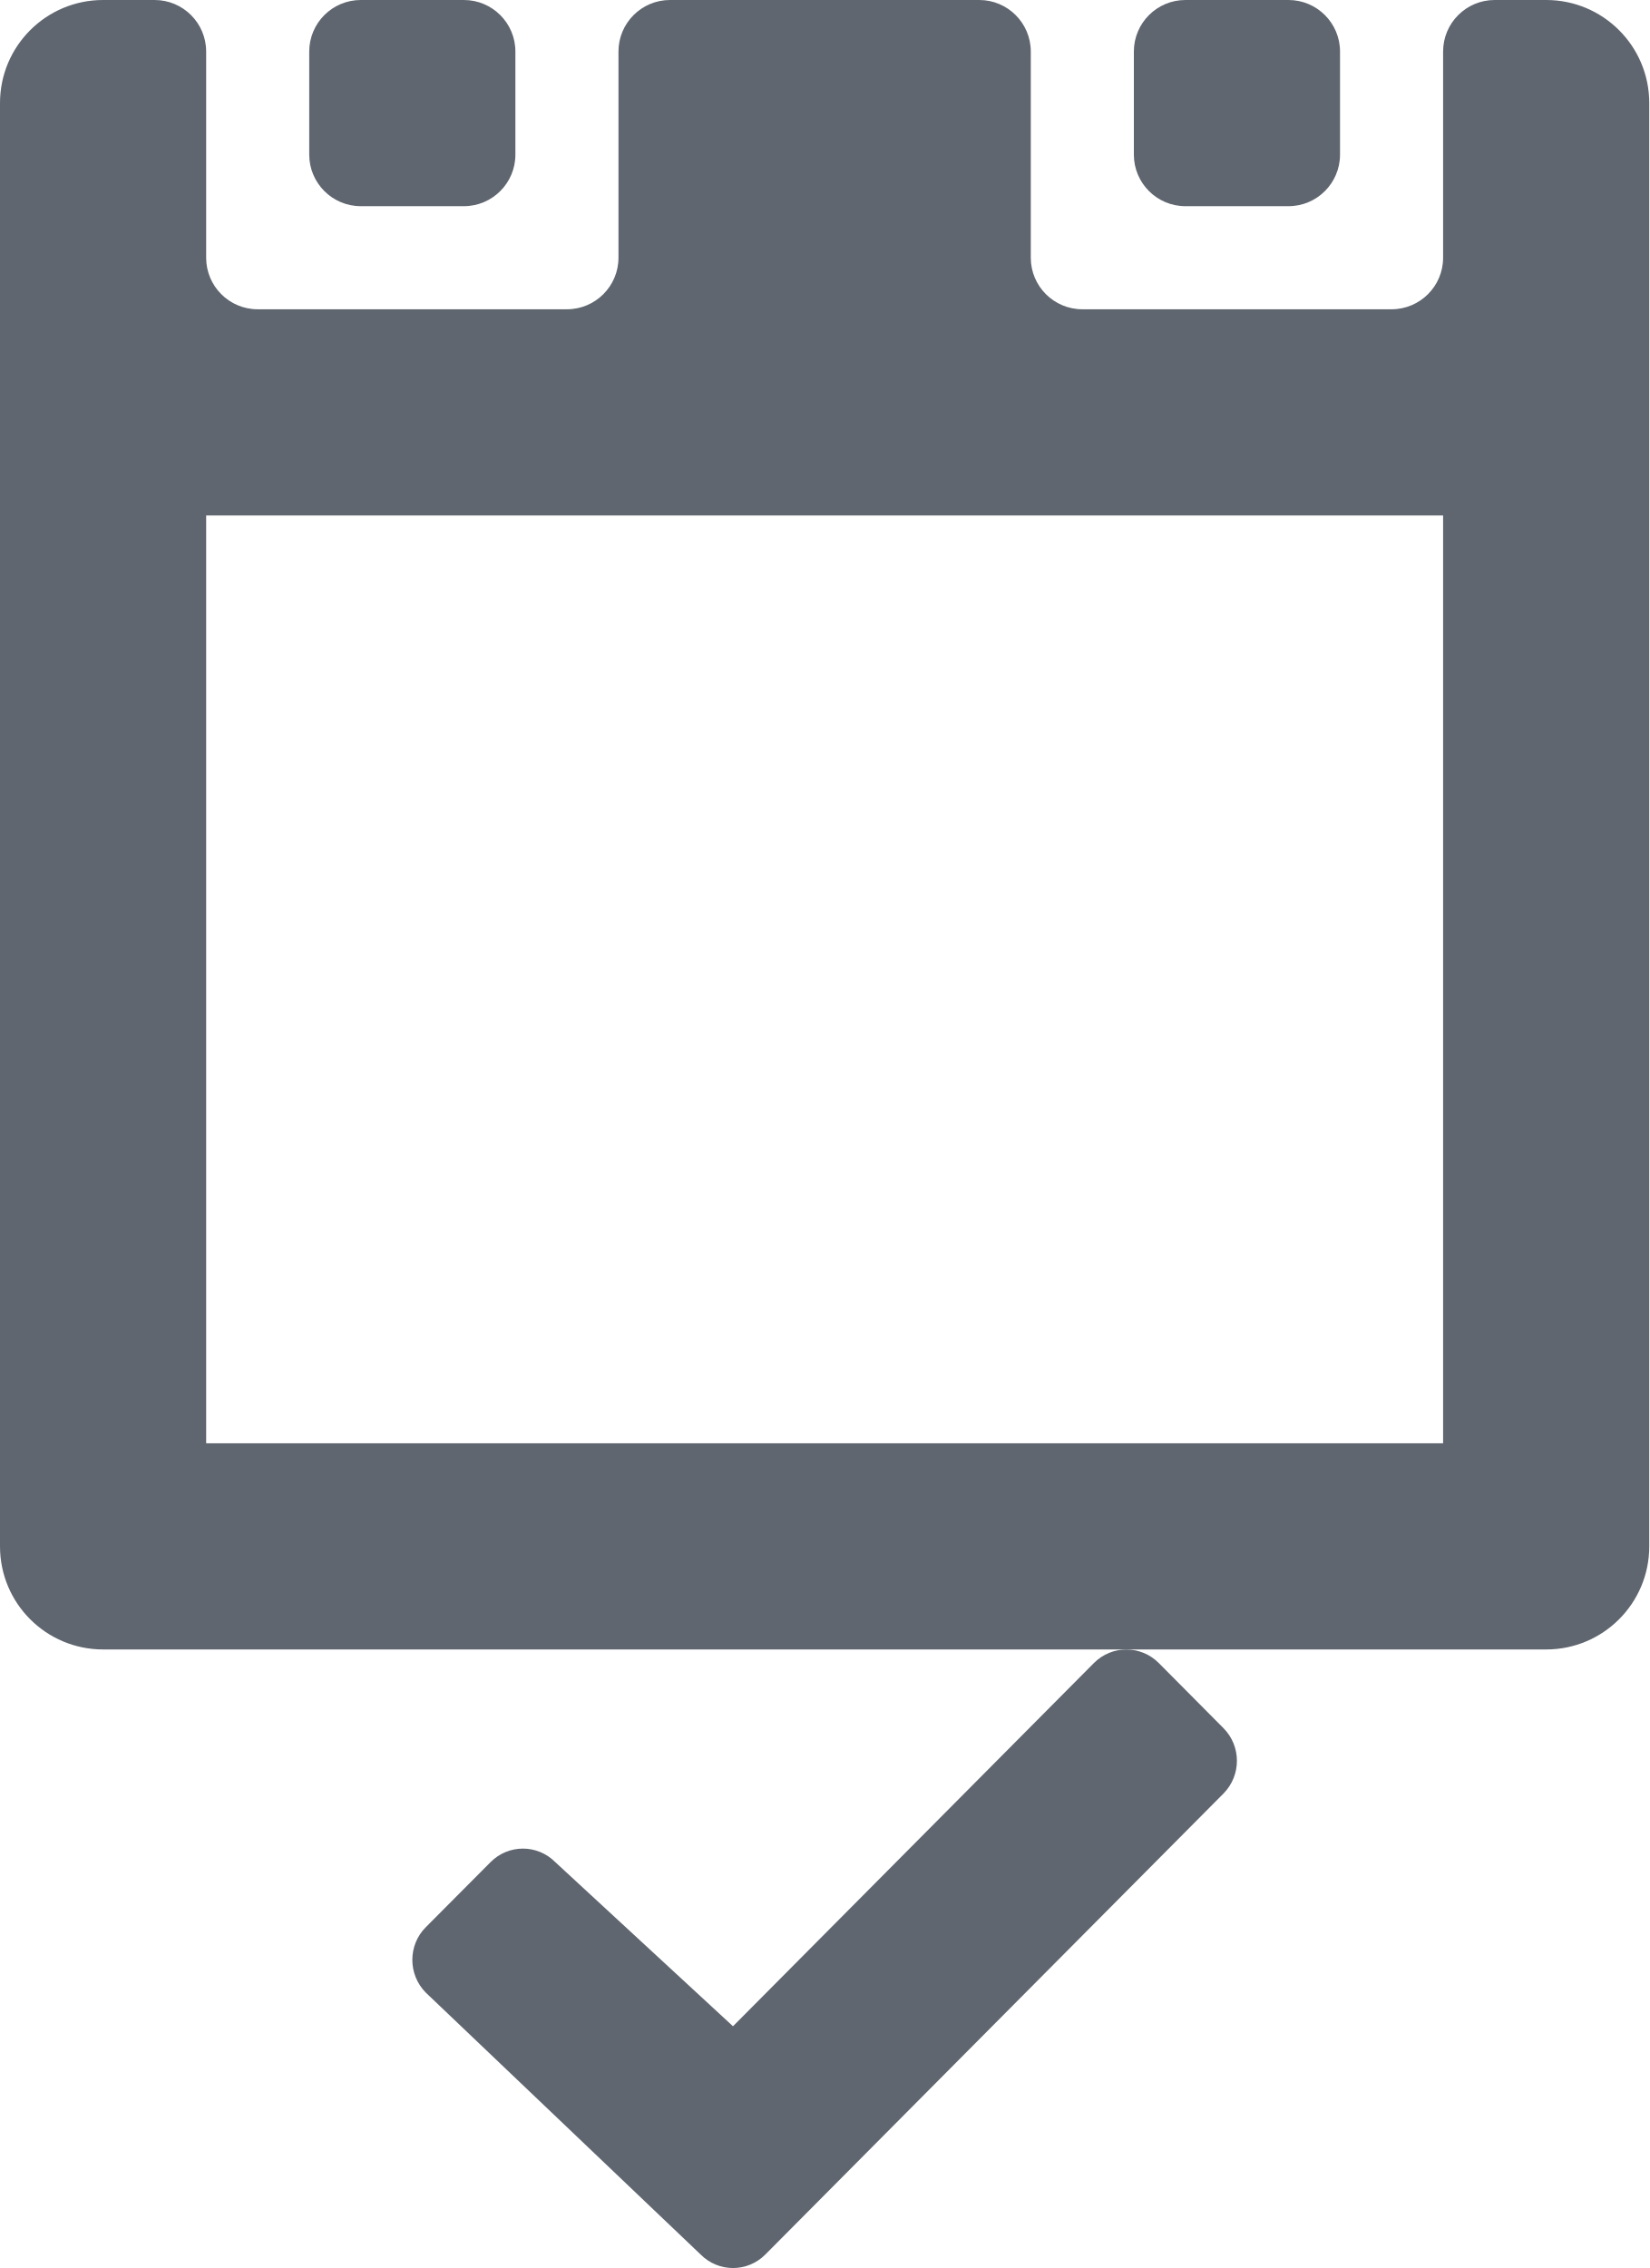
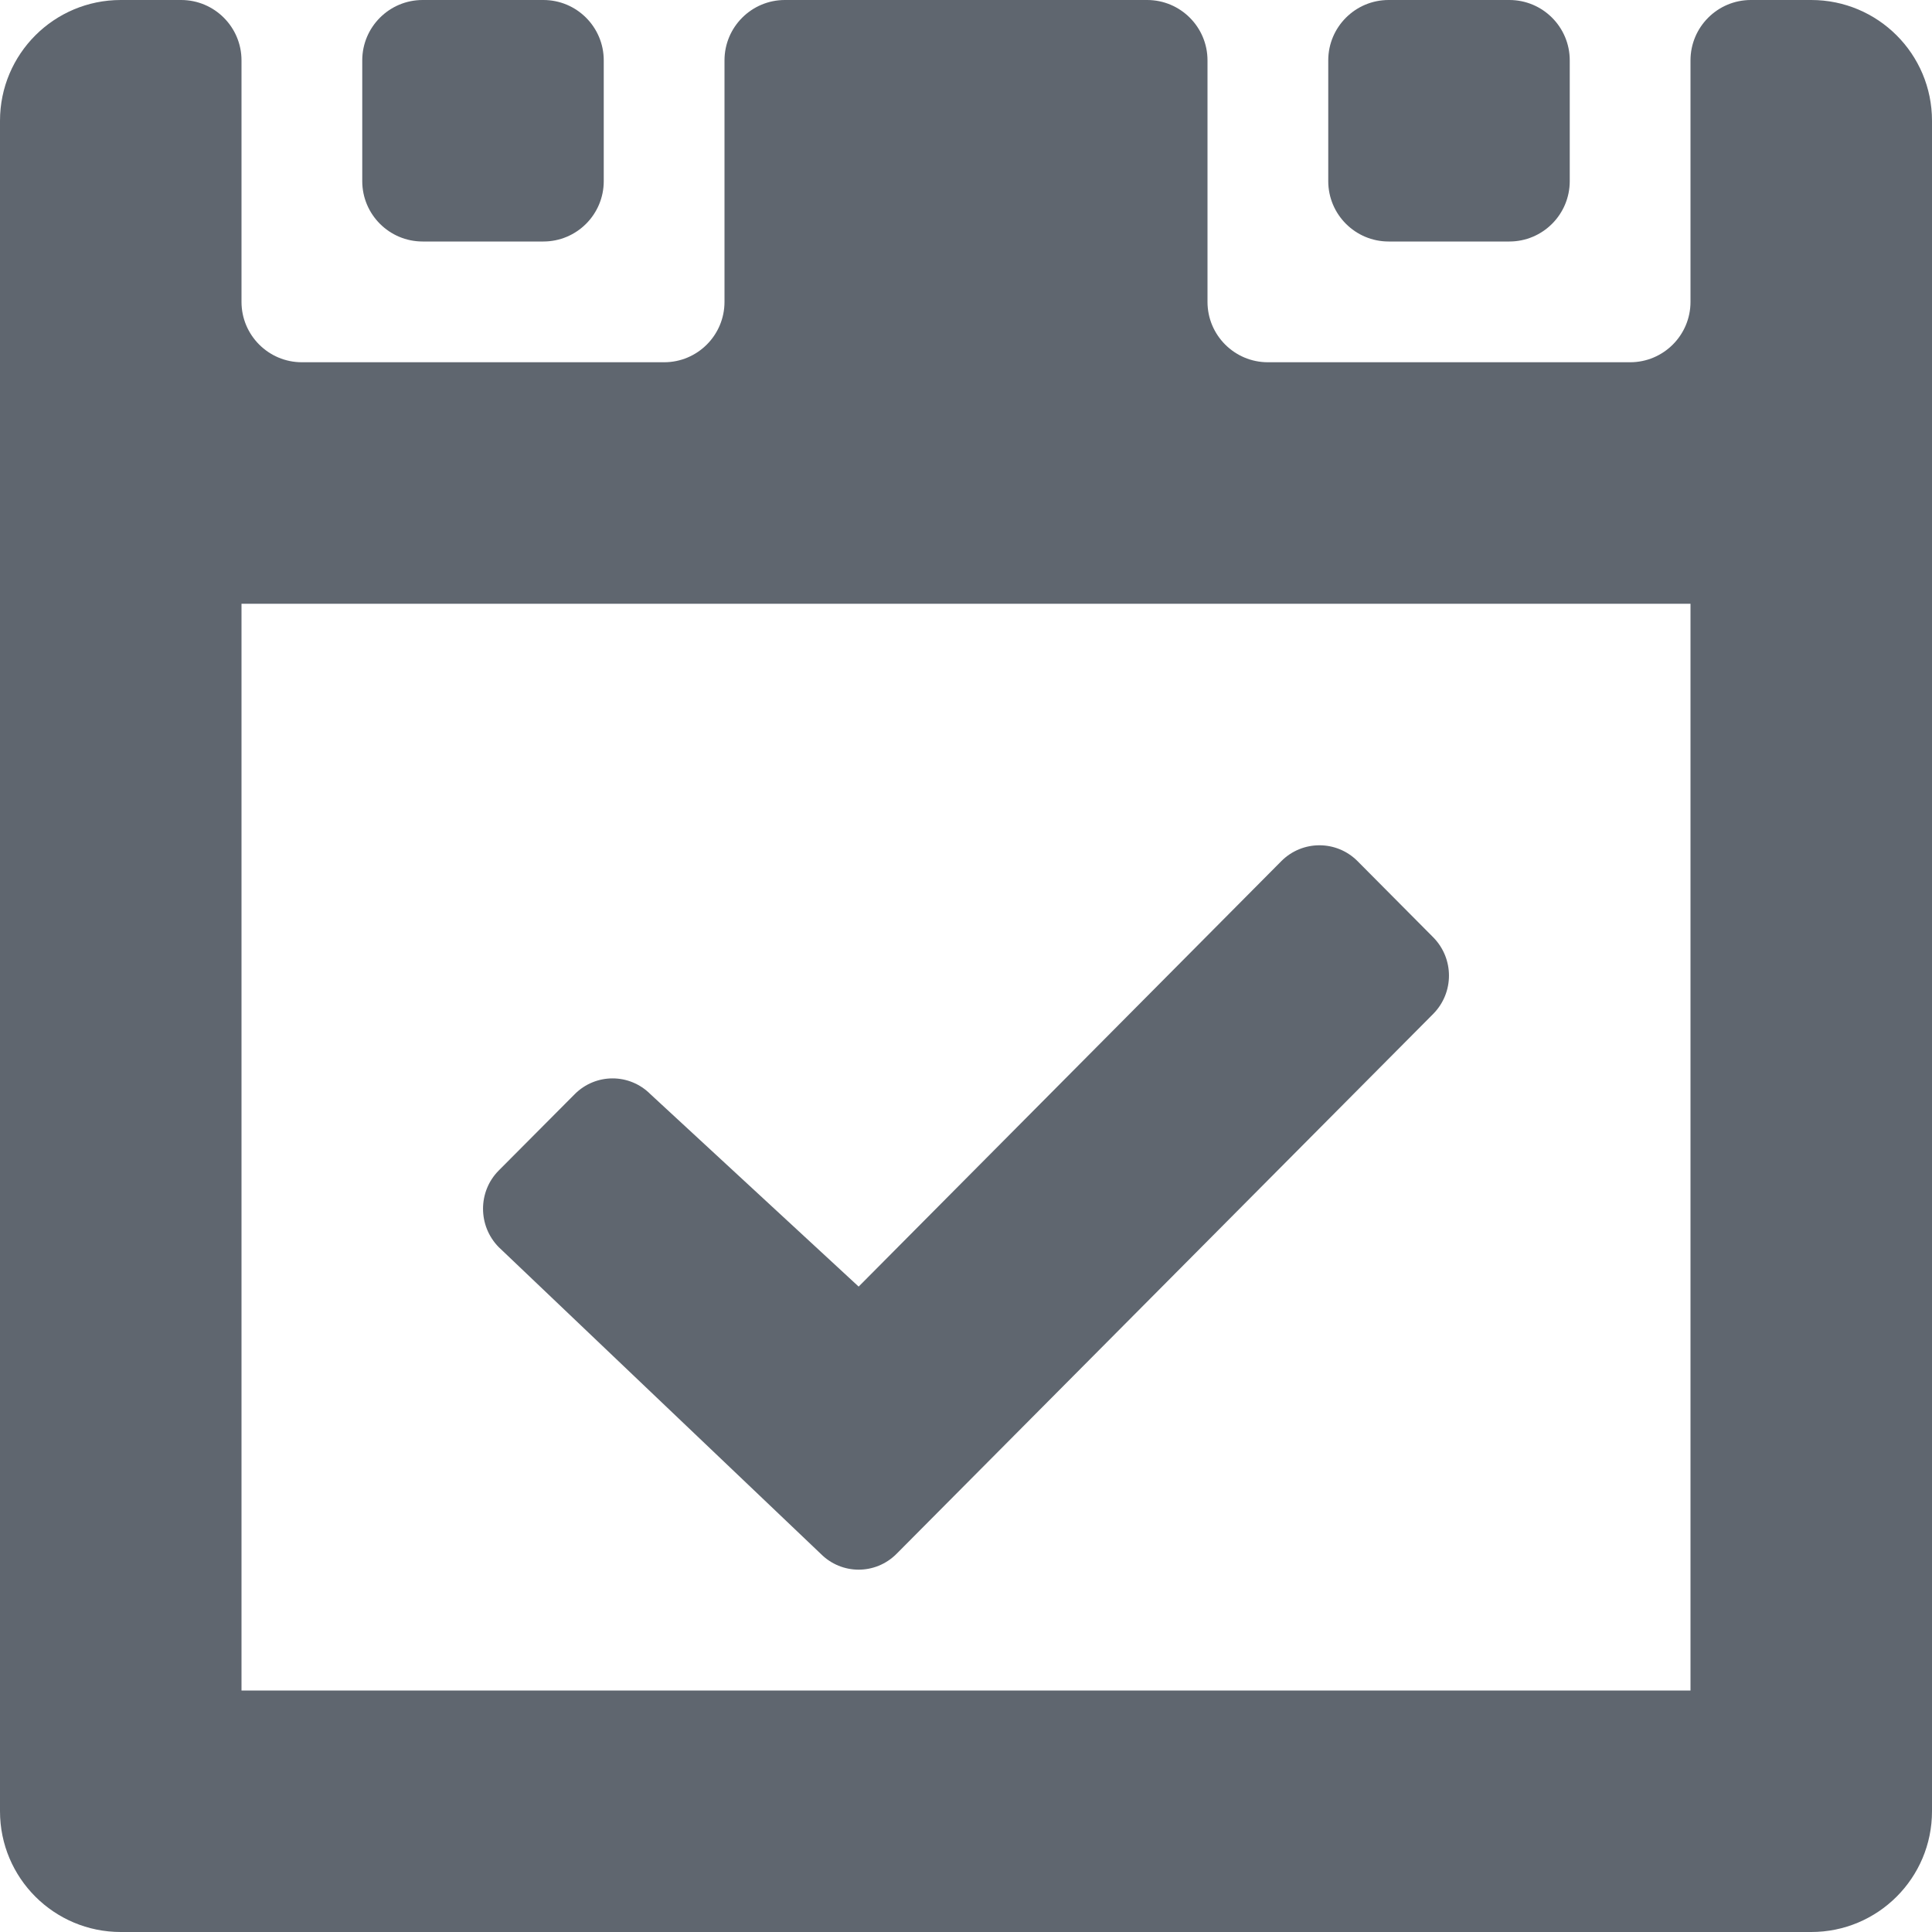
- <svg xmlns="http://www.w3.org/2000/svg" width="16px" height="22px" viewBox="0 0 16 22" version="1.1">
+ <svg xmlns="http://www.w3.org/2000/svg" width="16px" height="16px" viewBox="0 0 16 16" version="1.1">
  <defs />
  <g id="Page-1" stroke="none" stroke-width="1" fill="none" fill-rule="evenodd">
    <g id="this" fill="#5F666F">
-       <g id="Icons">
+       <g id="Page-1">
        <g id="this">
-           <g id="Group">
-             <path d="M3.5,2 L4.5,2 C4.776,2 5,1.776 5,1.5 L5,0.5 C5,0.224 4.776,0 4.5,0 L3.5,0 C3.224,0 3,0.224 3,0.5 L3,1.5 C3,1.776 3.224,2 3.5,2" id="Fill-1" />
-             <path d="M11.5,2 L12.5,2 C12.776,2 13,1.776 13,1.5 L13,0.5 C13,0.224 12.776,0 12.5,0 L11.5,0 C11.224,0 11,0.224 11,0.5 L11,1.5 C11,1.776 11.224,2 11.5,2" id="Fill-2" />
-             <path d="M15,0 L14.5,0 C14.224,0 14,0.224 14,0.5 L14,2.5 C14,2.776 13.776,3 13.5,3 L10.5,3 C10.224,3 10,2.776 10,2.5 L10,0.5 C10,0.224 9.776,0 9.5,0 L6.5,0 C6.224,0 6,0.224 6,0.5 L6,2.5 C6,2.776 5.776,3 5.5,3 L2.5,3 C2.224,3 2,2.776 2,2.5 L2,0.5 C2,0.224 1.776,0 1.5,0 L1,0 C0.448,0 0,0.447 0,1 L0,15 C0,15.553 0.448,16 1,16 L15,16 C15.552,16 16,15.553 16,15 L16,1 C16,0.447 15.552,0 15,0 L15,0 L15,0 Z M2,5 L14,5 L14,14 L2,14 L2,5 L2,5 Z" id="Fill-3" />
-             <path d="M6.797,21.869 C6.971,22.044 7.251,22.044 7.425,21.869 L11.87,17.397 C12.043,17.221 12.043,16.939 11.87,16.764 L11.241,16.131 C11.067,15.957 10.787,15.957 10.613,16.131 L7.111,19.655 L5.387,18.063 C5.213,17.888 4.933,17.888 4.759,18.063 L4.13,18.695 C3.957,18.869 3.957,19.152 4.13,19.328 L6.797,21.869" id="Fill-4" />
+           <g id="Icons">
+             <g id="this">
+               <g id="Group">
+                 <path d="M3.5,2 L4.5,2 C4.776,2 5,1.776 5,1.5 L5,0.5 C5,0.224 4.776,0 4.5,0 L3.5,0 C3.224,0 3,0.224 3,0.5 L3,1.5 C3,1.776 3.224,2 3.5,2" id="Fill-1" />
+                 <path d="M11.5,2 L12.5,2 C12.776,2 13,1.776 13,1.5 L13,0.5 C13,0.224 12.776,0 12.5,0 L11.5,0 C11.224,0 11,0.224 11,0.5 L11,1.5 C11,1.776 11.224,2 11.5,2" id="Fill-2" />
+                 <path d="M15,0 L14.5,0 C14.224,0 14,0.224 14,0.5 L14,2.5 C14,2.776 13.776,3 13.5,3 L10.5,3 C10.224,3 10,2.776 10,2.5 L10,0.5 C10,0.224 9.776,0 9.5,0 L6.5,0 C6.224,0 6,0.224 6,0.5 L6,2.5 C6,2.776 5.776,3 5.5,3 L2.5,3 C2.224,3 2,2.776 2,2.5 L2,0.5 C2,0.224 1.776,0 1.5,0 L1,0 C0.448,0 0,0.447 0,1 L0,15 C0,15.553 0.448,16 1,16 L15,16 C15.552,16 16,15.553 16,15 L16,1 C16,0.447 15.552,0 15,0 L15,0 L15,0 Z M2,5 L14,5 L14,14 L2,14 L2,5 L2,5 Z" id="Fill-3" />
+                 <path d="M6.797,12.868 C6.971,13.043 7.251,13.043 7.425,12.868 L11.87,8.396 C12.043,8.22 12.043,7.939 11.87,7.763 L11.241,7.13 C11.067,6.957 10.787,6.957 10.613,7.13 L7.111,10.655 L5.387,9.062 C5.213,8.887 4.933,8.887 4.759,9.062 L4.13,9.694 C3.957,9.868 3.957,10.152 4.13,10.328 L6.797,12.868" id="Fill-4" />
+               </g>
+             </g>
          </g>
        </g>
      </g>
    </g>
  </g>
</svg>
